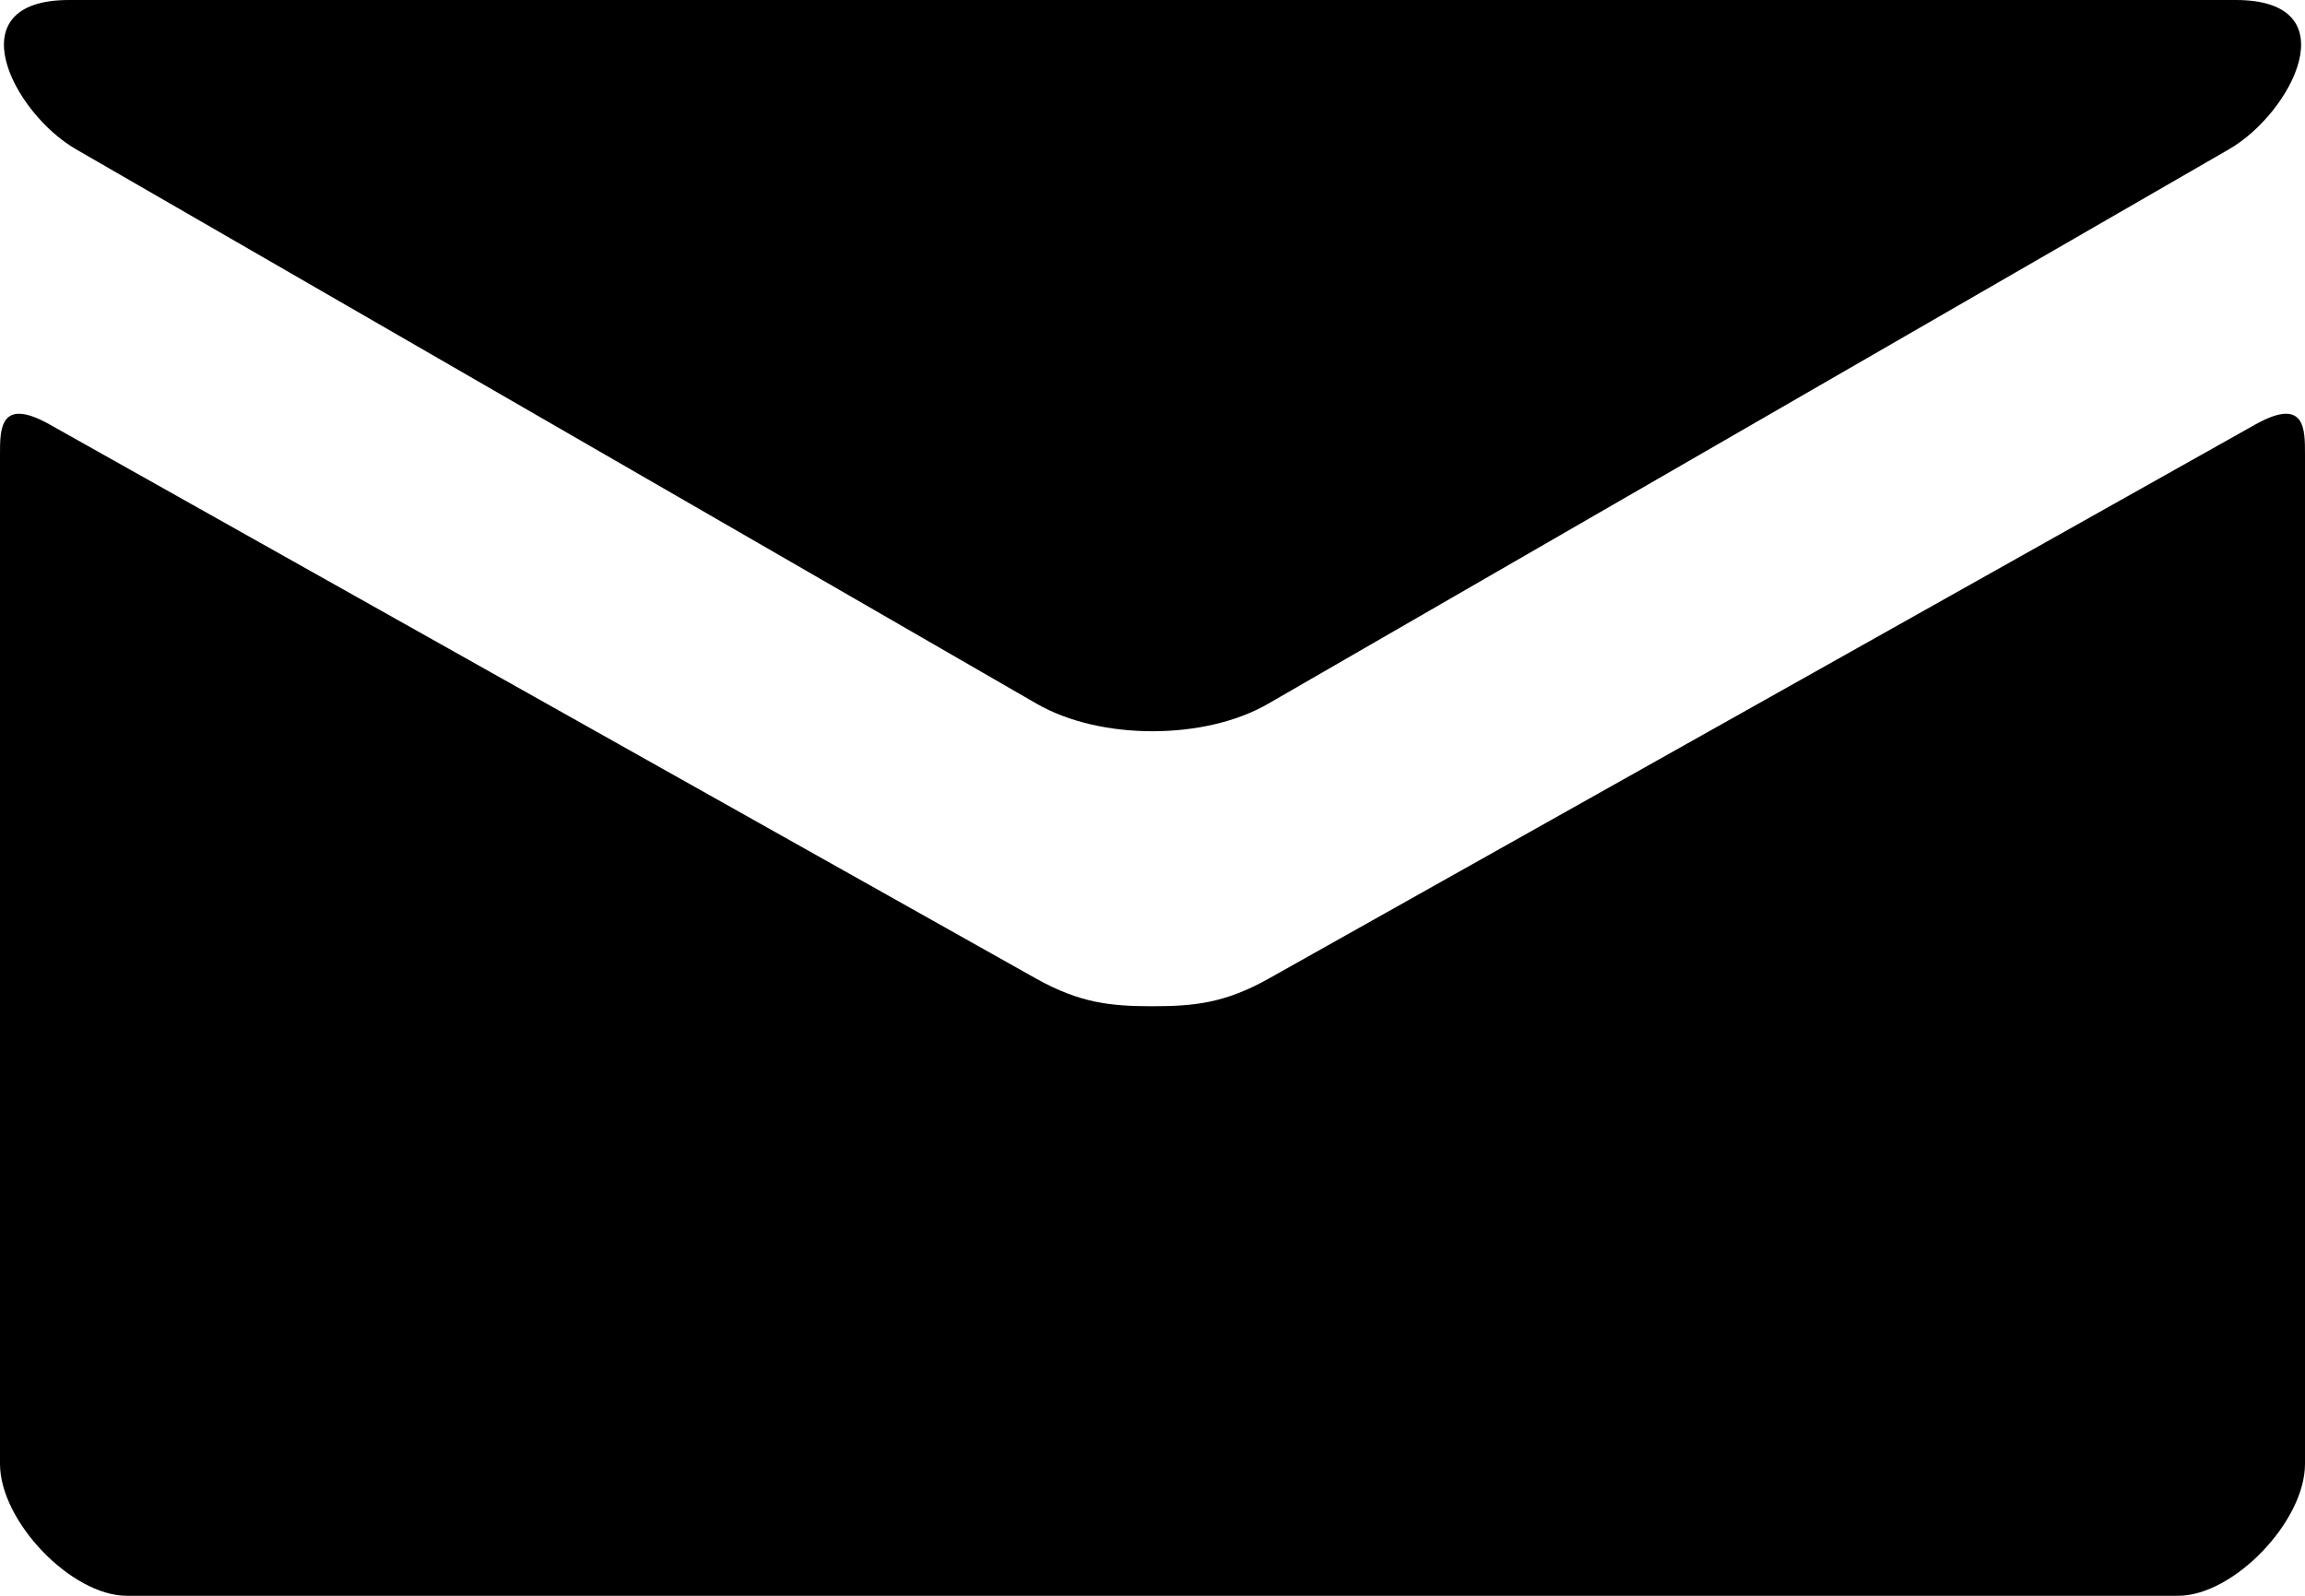
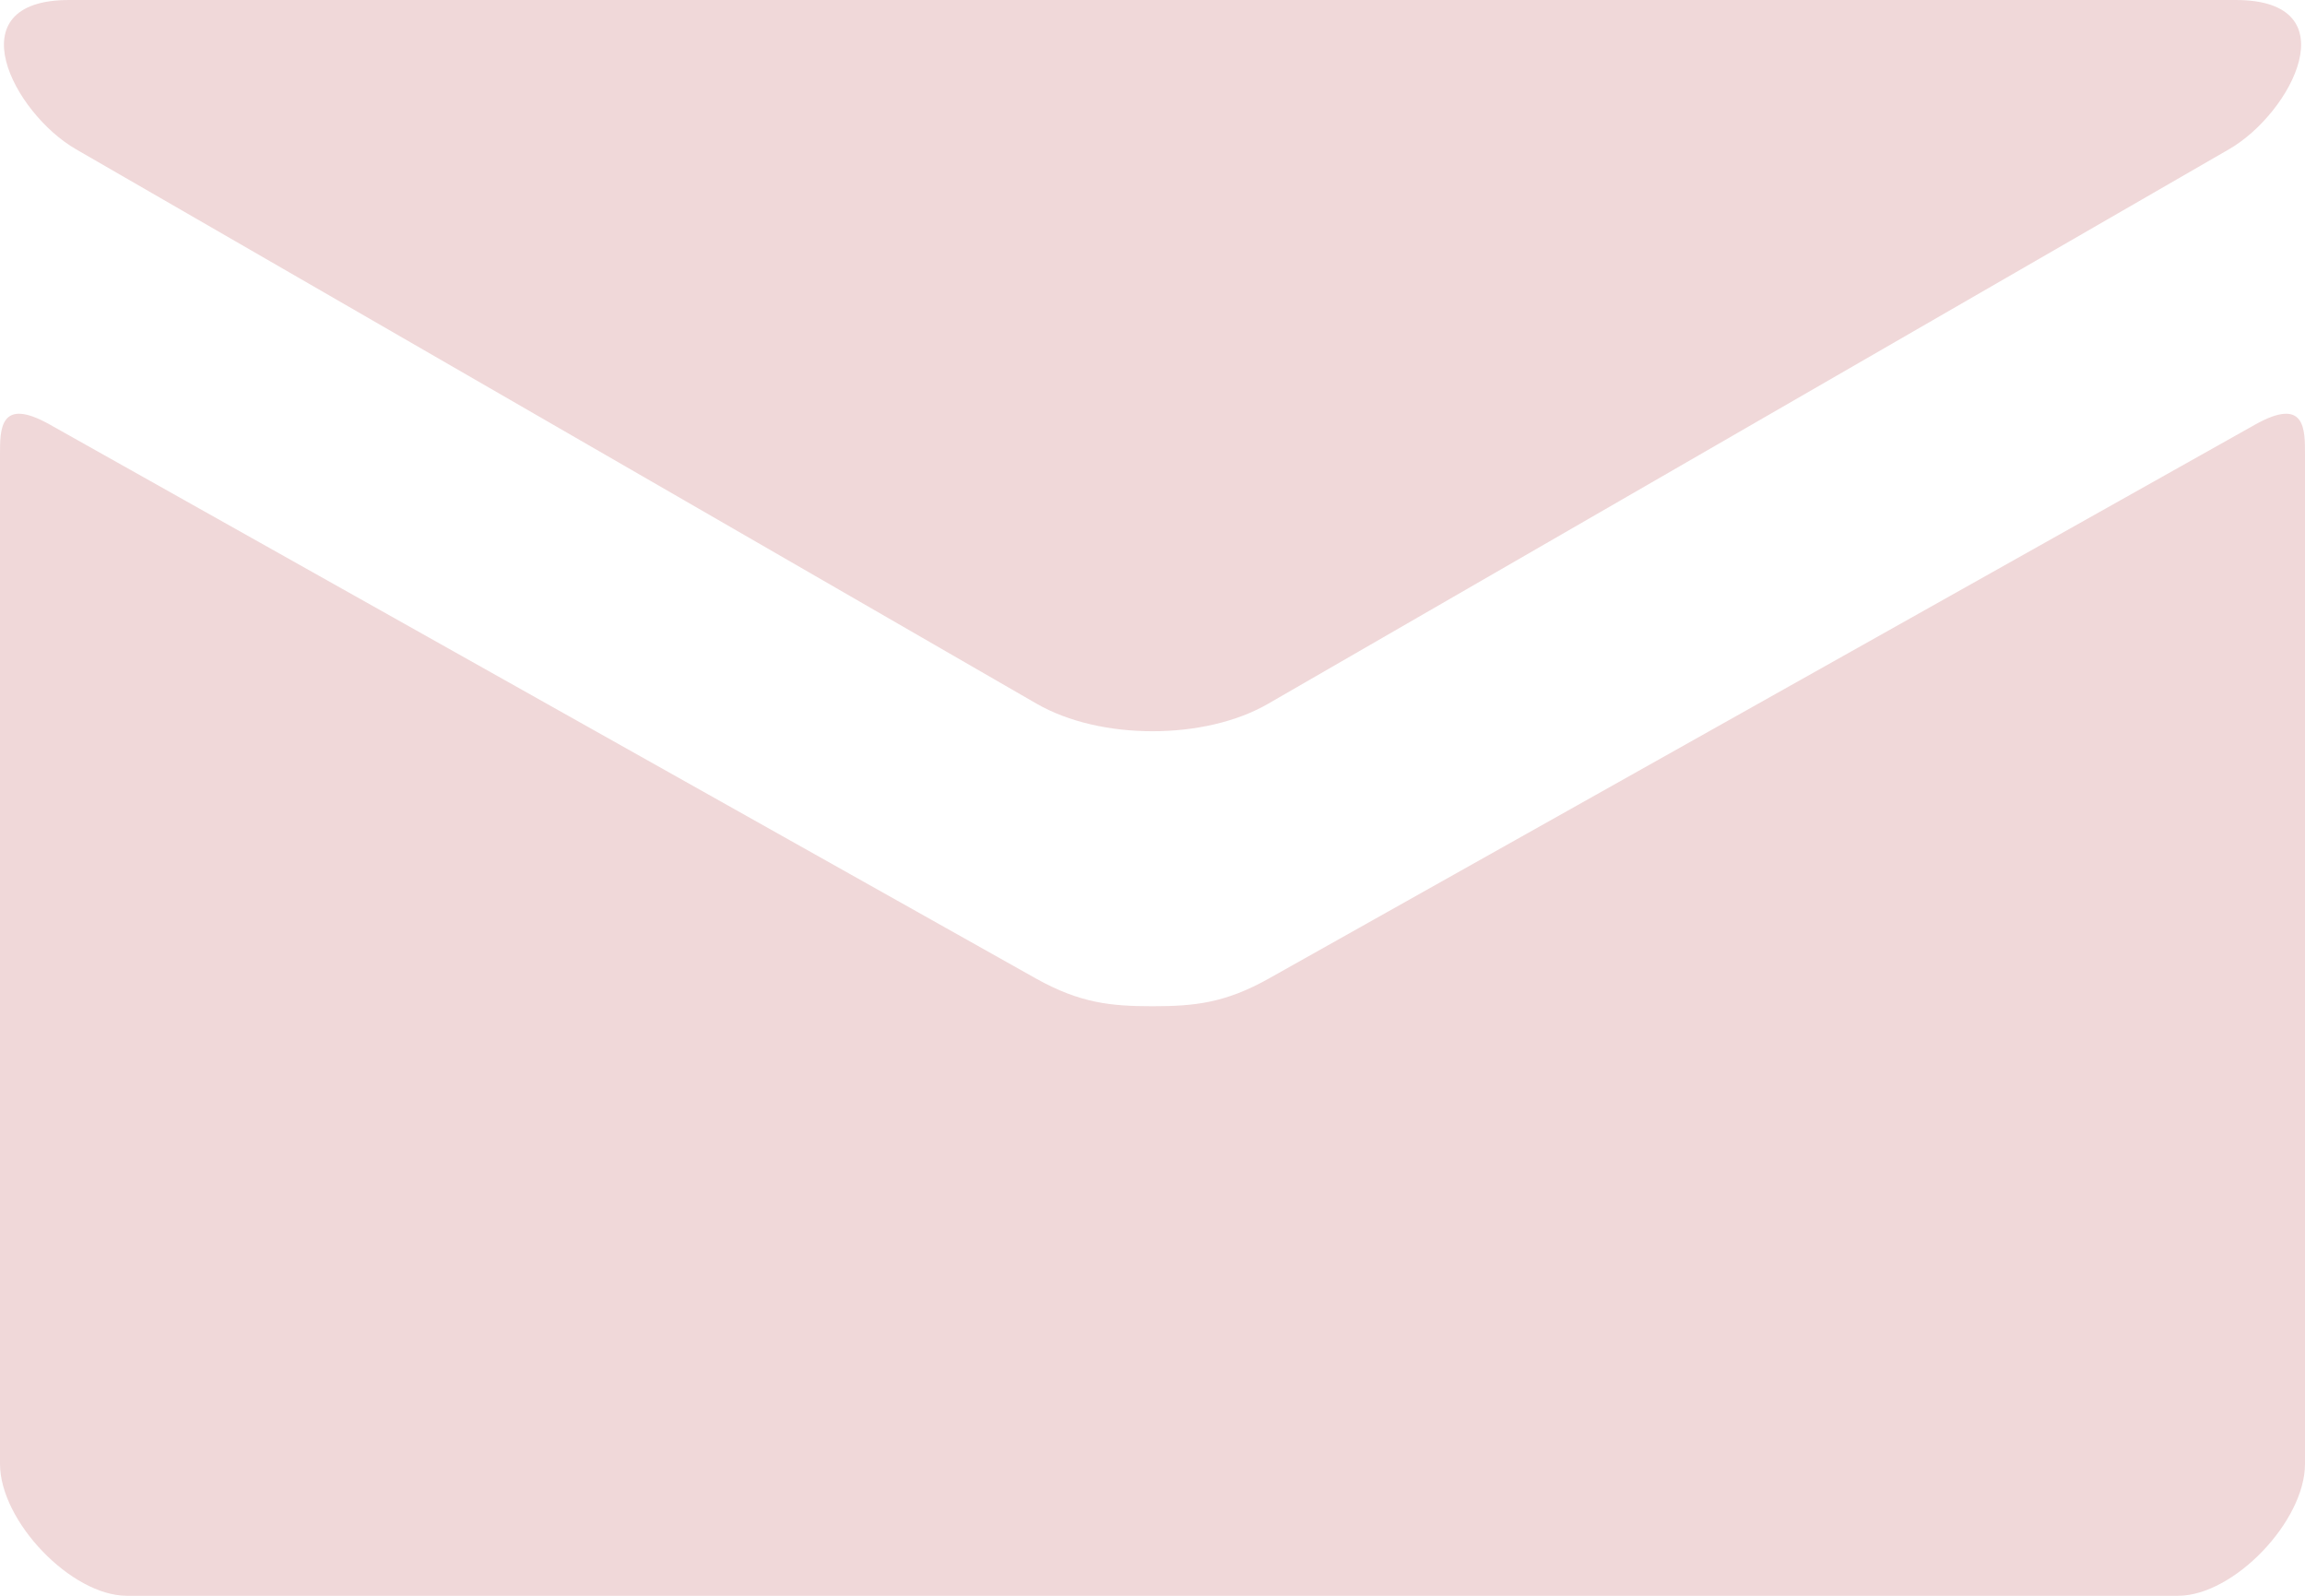
<svg xmlns="http://www.w3.org/2000/svg" width="13" height="9" viewBox="0 0 13 9" fill="none">
-   <path d="M12.72 2.394C12.32 2.619 7.4 5.382 7.154 5.52C6.909 5.657 6.737 5.675 6.5 5.675C6.263 5.675 6.091 5.657 5.845 5.52C5.6 5.382 0.68 2.619 0.28 2.394C-0.002 2.236 7.19044e-07 2.421 7.19044e-07 2.564V8.256C7.19044e-07 8.581 0.403 9 0.716 9H12.284C12.597 9 13 8.581 13 8.256V2.564C13 2.421 13.003 2.236 12.72 2.394ZM0.429 0.842C0.781 1.046 5.664 3.863 5.845 3.968C6.027 4.073 6.263 4.124 6.5 4.124C6.737 4.124 6.973 4.073 7.154 3.968C7.336 3.863 12.218 1.046 12.571 0.842C12.924 0.639 13.258 0 12.609 0H0.39C-0.257 0 0.076 0.639 0.429 0.842Z" fill="#000000" />
+   <path d="M12.72 2.394C12.32 2.619 7.4 5.382 7.154 5.52C6.909 5.657 6.737 5.675 6.5 5.675C6.263 5.675 6.091 5.657 5.845 5.52C5.6 5.382 0.68 2.619 0.28 2.394C-0.002 2.236 7.19044e-07 2.421 7.19044e-07 2.564V8.256C7.19044e-07 8.581 0.403 9 0.716 9H12.284C12.597 9 13 8.581 13 8.256V2.564C13 2.421 13.003 2.236 12.72 2.394ZM0.429 0.842C0.781 1.046 5.664 3.863 5.845 3.968C6.027 4.073 6.263 4.124 6.5 4.124C6.737 4.124 6.973 4.073 7.154 3.968C7.336 3.863 12.218 1.046 12.571 0.842C12.924 0.639 13.258 0 12.609 0H0.39C-0.257 0 0.076 0.639 0.429 0.842Z" fill="#F0D8D9" />
</svg>
